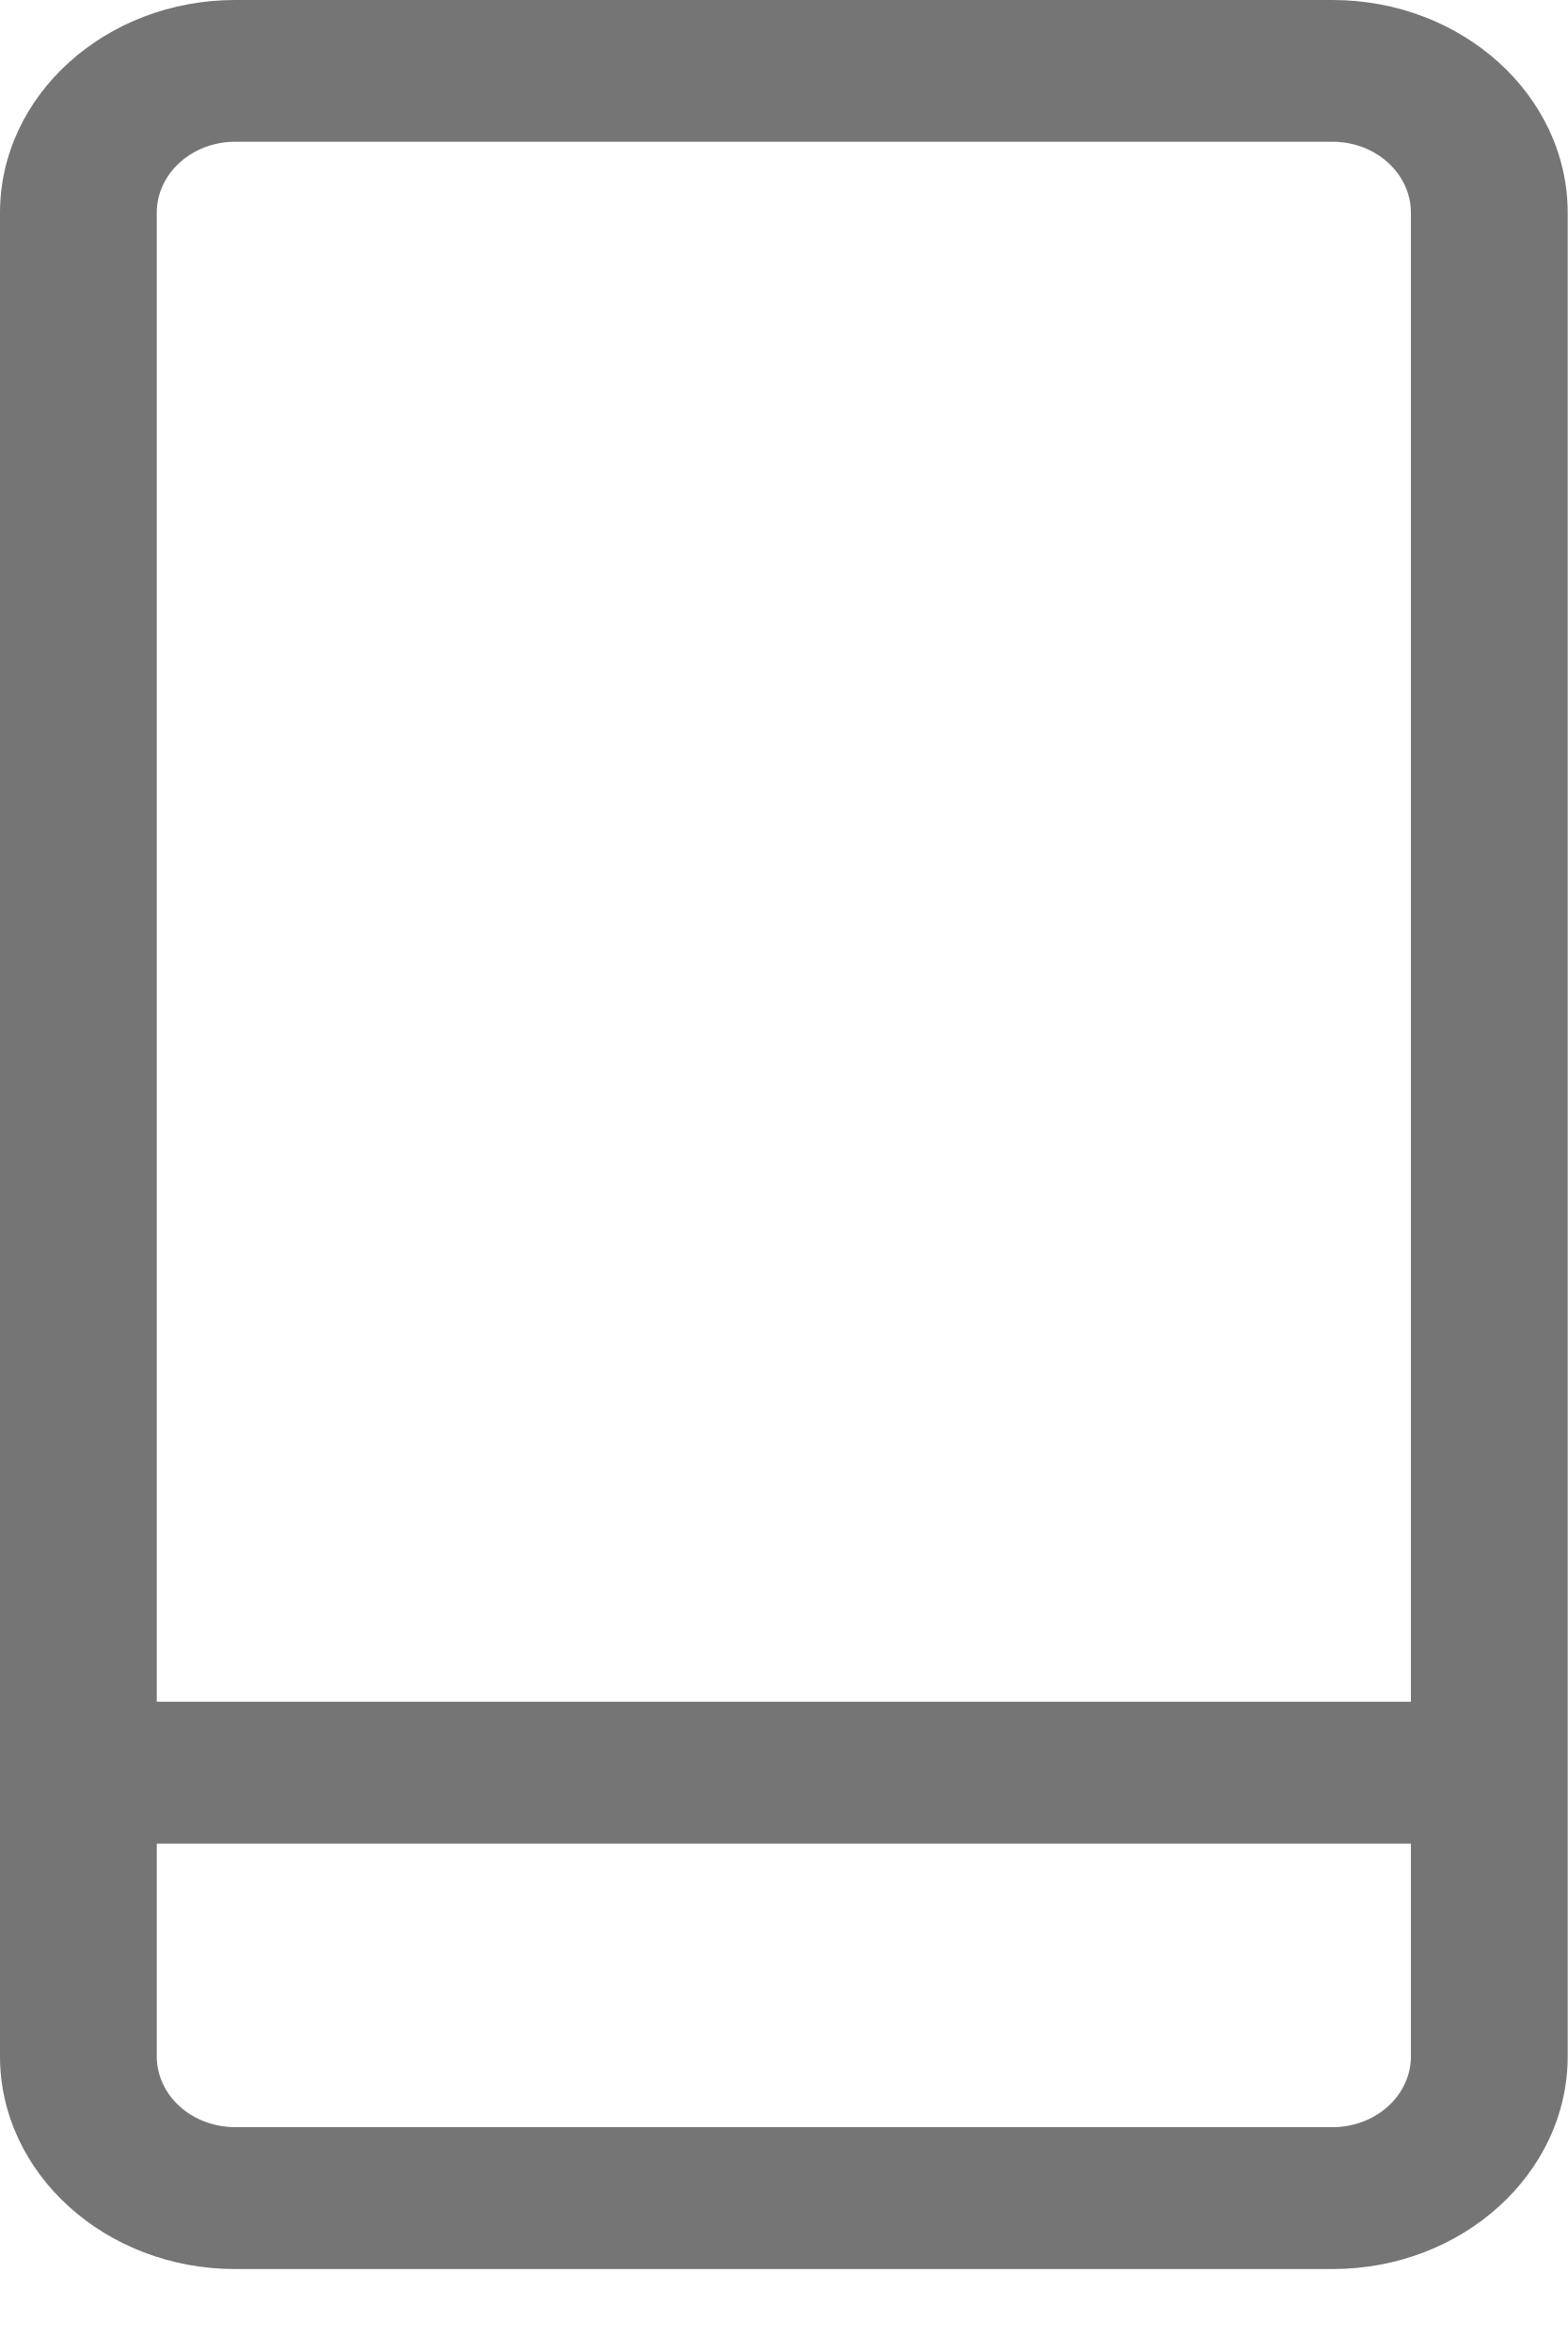
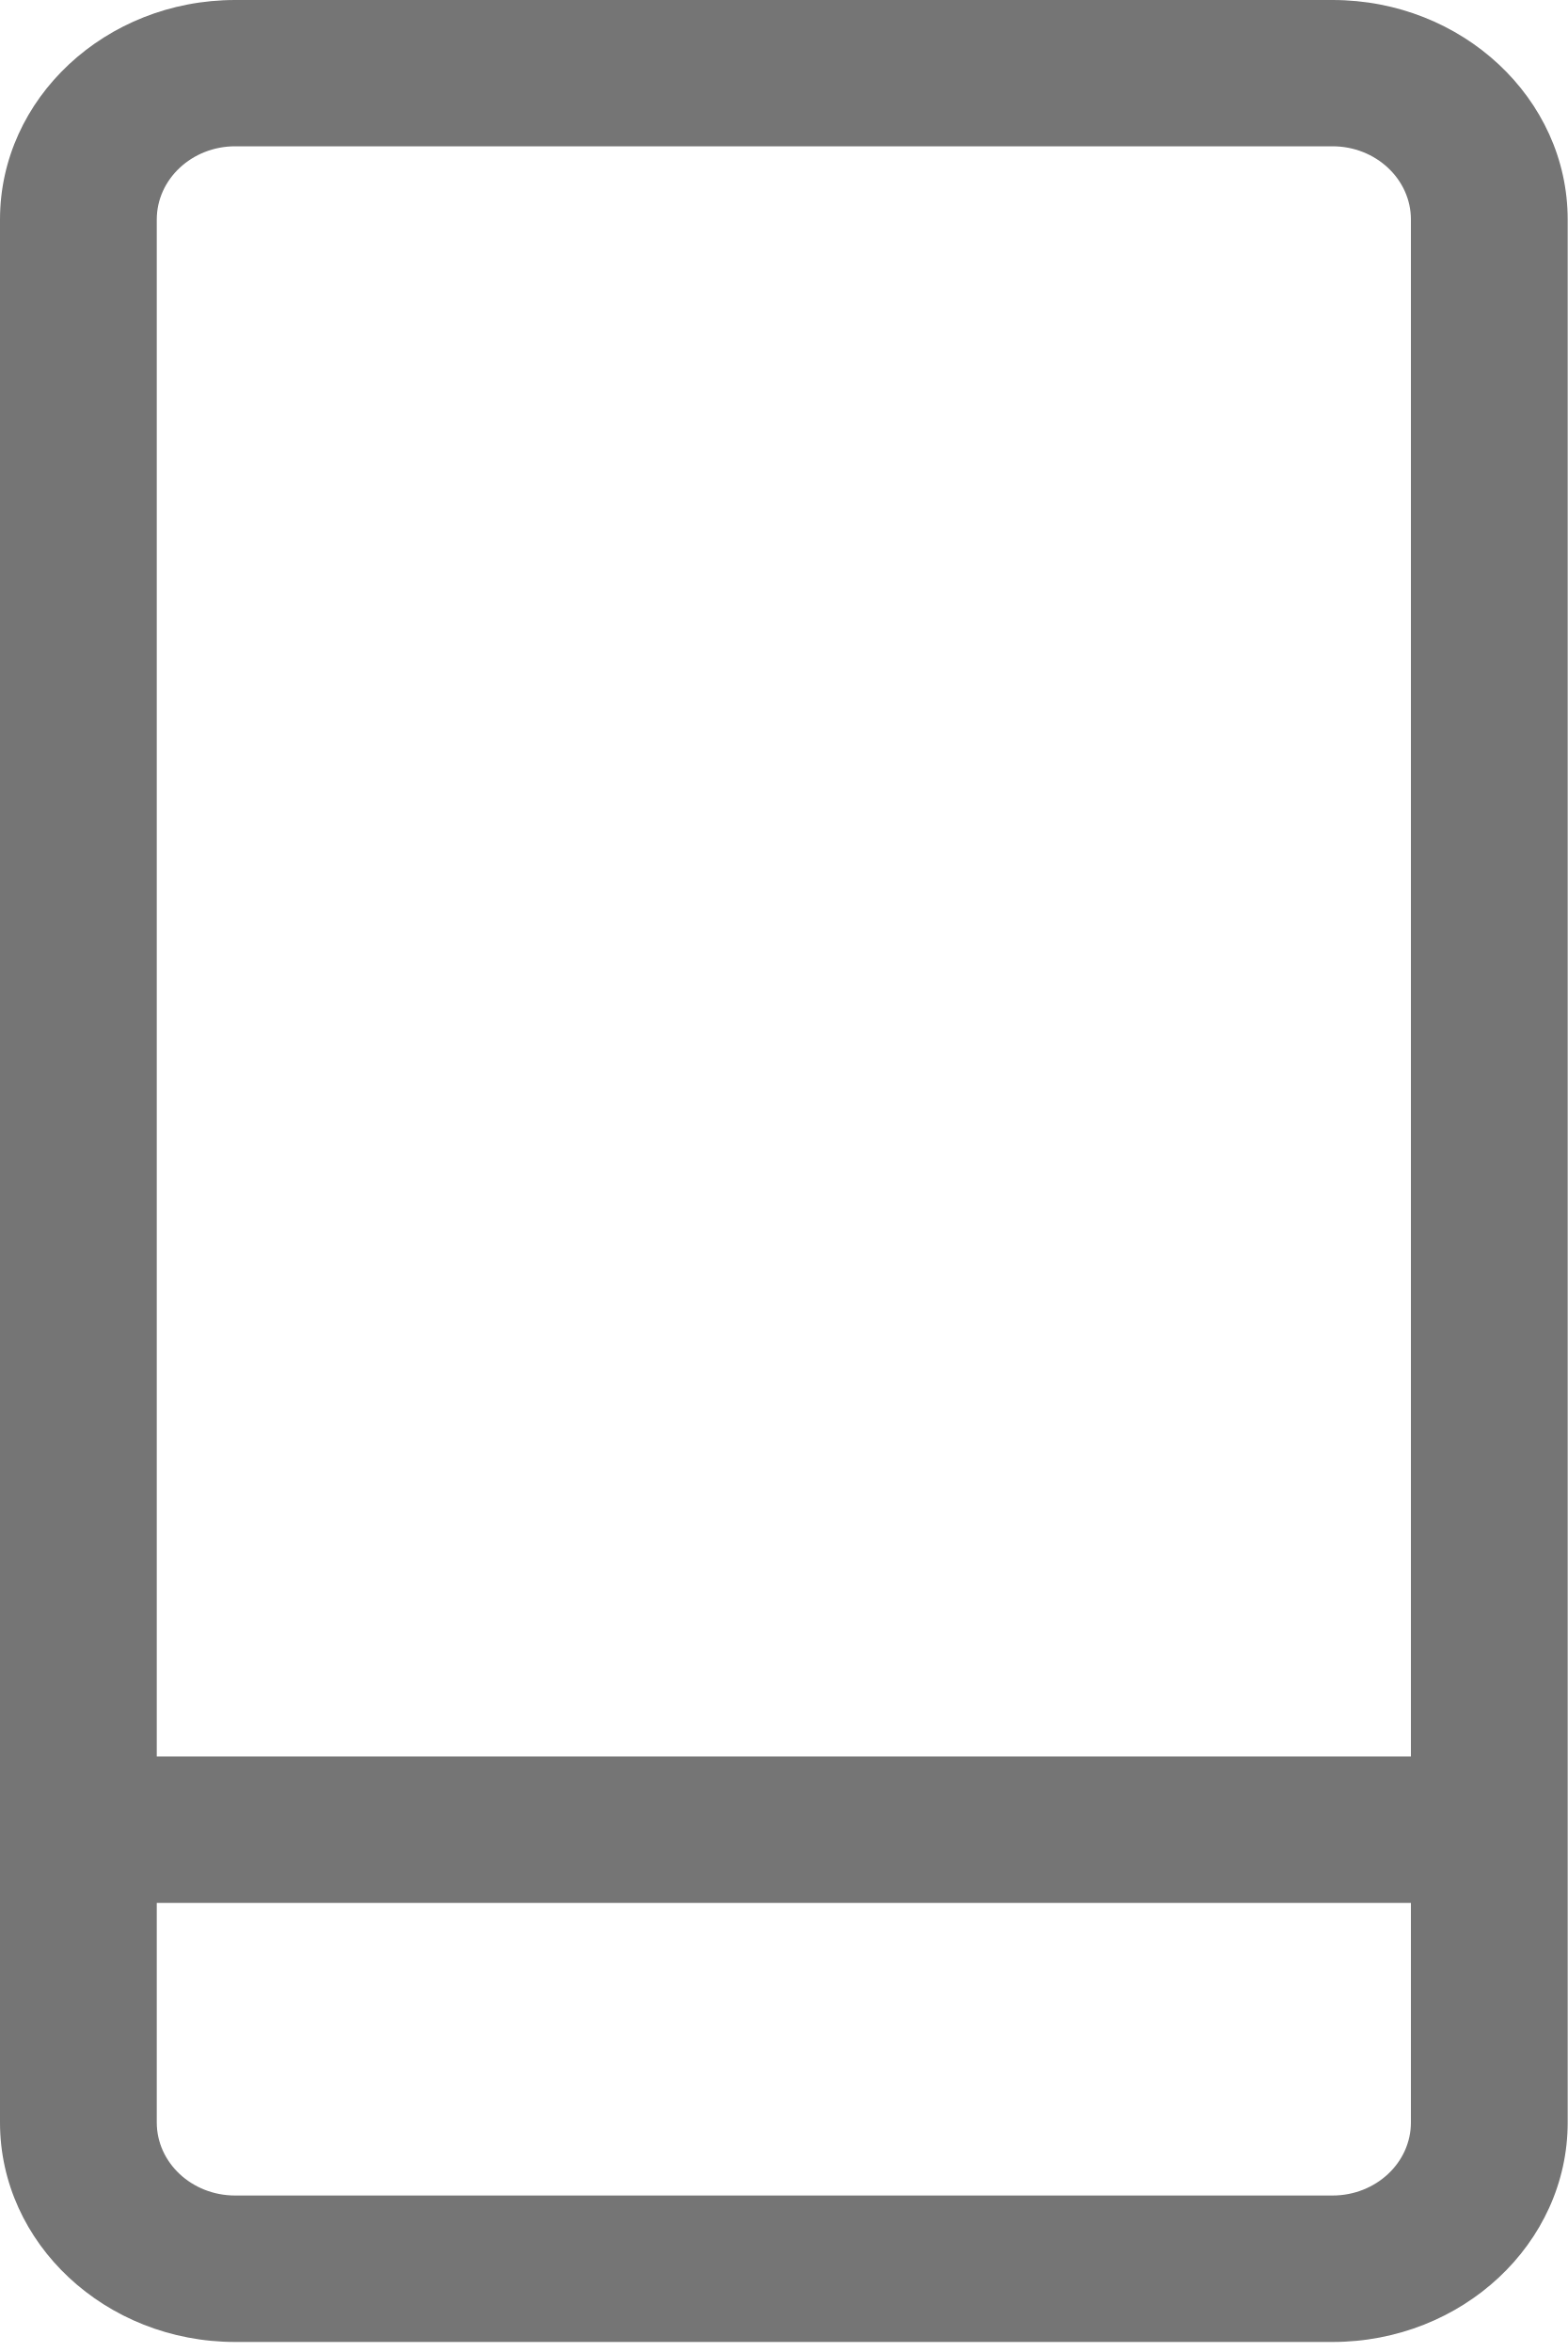
<svg xmlns="http://www.w3.org/2000/svg" width="10" height="15" viewBox="0 0 10 15" fill="none">
-   <path d="M8.5 0H1.5C0.673 0 0 0.609 0 1.357V13.114C0 13.862 0.673 14.471 1.5 14.471H8.5C9.327 14.471 10 13.862 10 13.114V1.357C10 0.609 9.327 0 8.5 0ZM1.5 0.904H8.5C8.776 0.904 9 1.107 9 1.357V10.853H1V1.357C1 1.107 1.224 0.904 1.5 0.904ZM8.5 13.566H1.5C1.224 13.566 1 13.364 1 13.114V11.758H9V13.114C9 13.364 8.776 13.566 8.5 13.566Z" fill="#757575" />
+   <path d="M8.5 0H1.5C0.673 0 0 0.628 0 1.4V13.536C0 14.308 0.673 14.936 1.5 14.936H8.5C9.327 14.936 10 14.308 10 13.536V1.4C10 0.628 9.327 0 8.5 0ZM1.5 0.933H8.5C8.776 0.933 9 1.143 9 1.4V11.202H1V1.4C1 1.143 1.224 0.933 1.5 0.933ZM8.5 14.002H1.5C1.224 14.002 1 13.793 1 13.536V12.136H9V13.536C9 13.793 8.776 14.002 8.5 14.002Z" fill="#757575" />
</svg>
